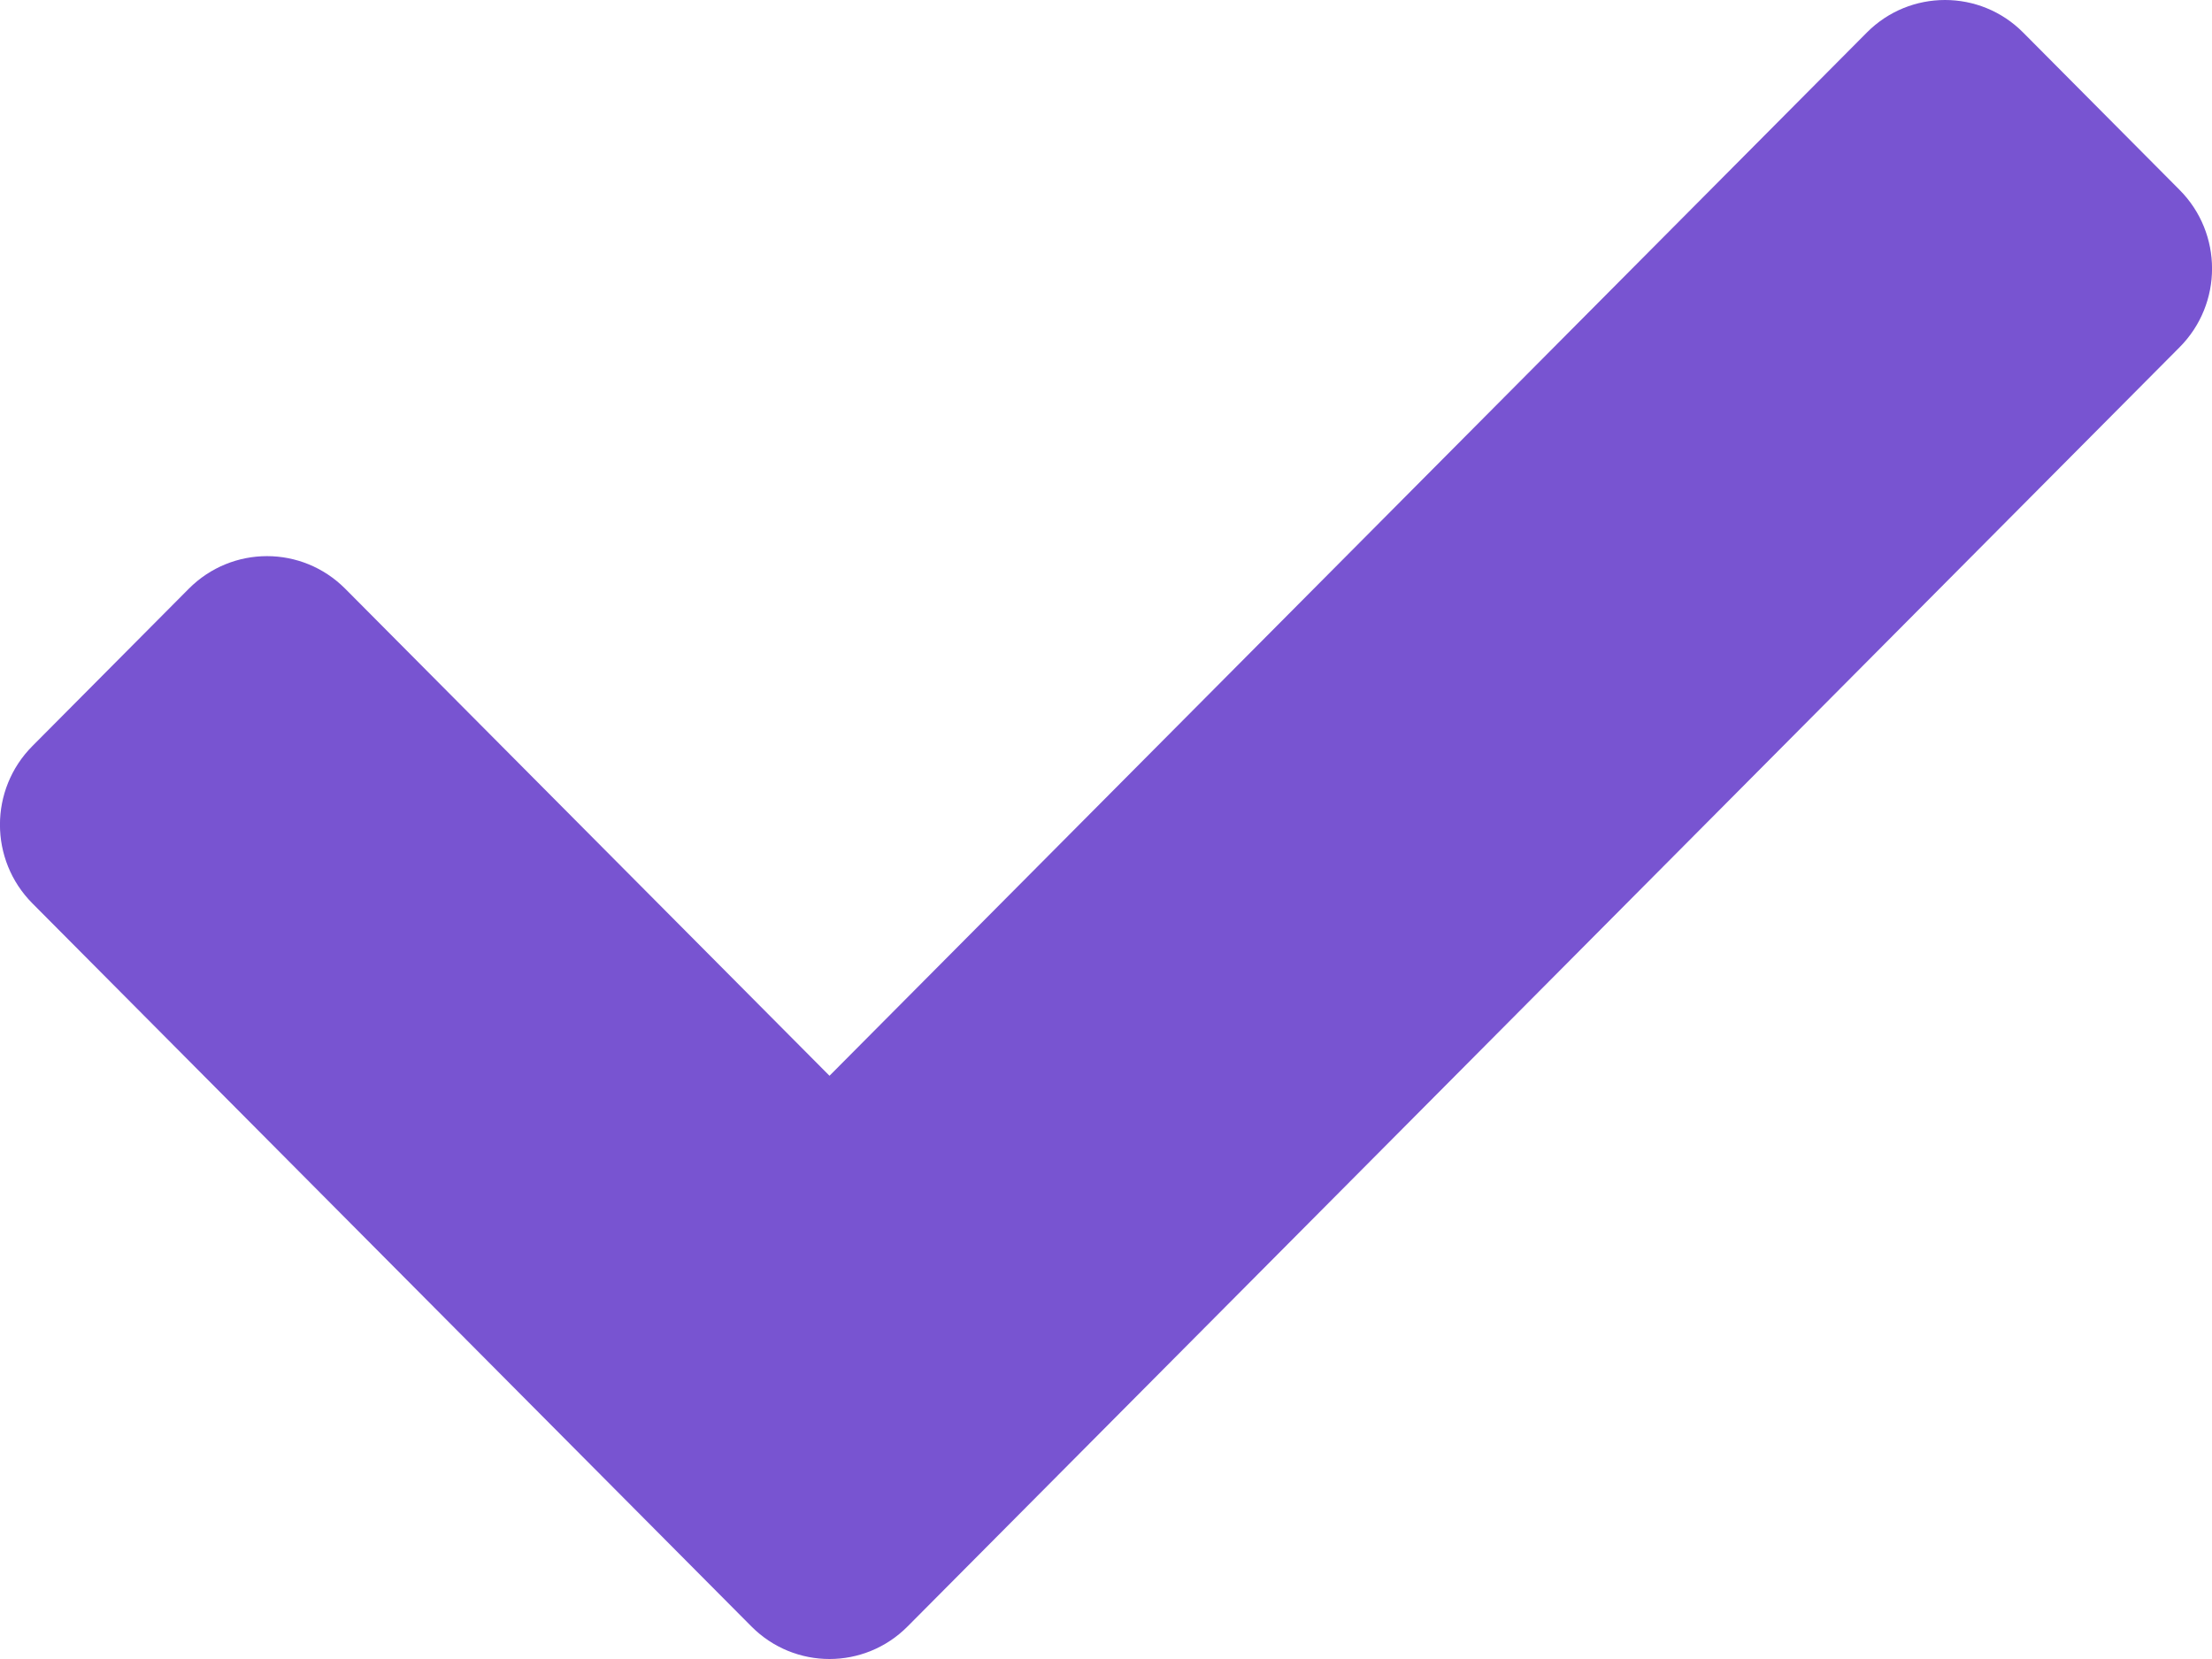
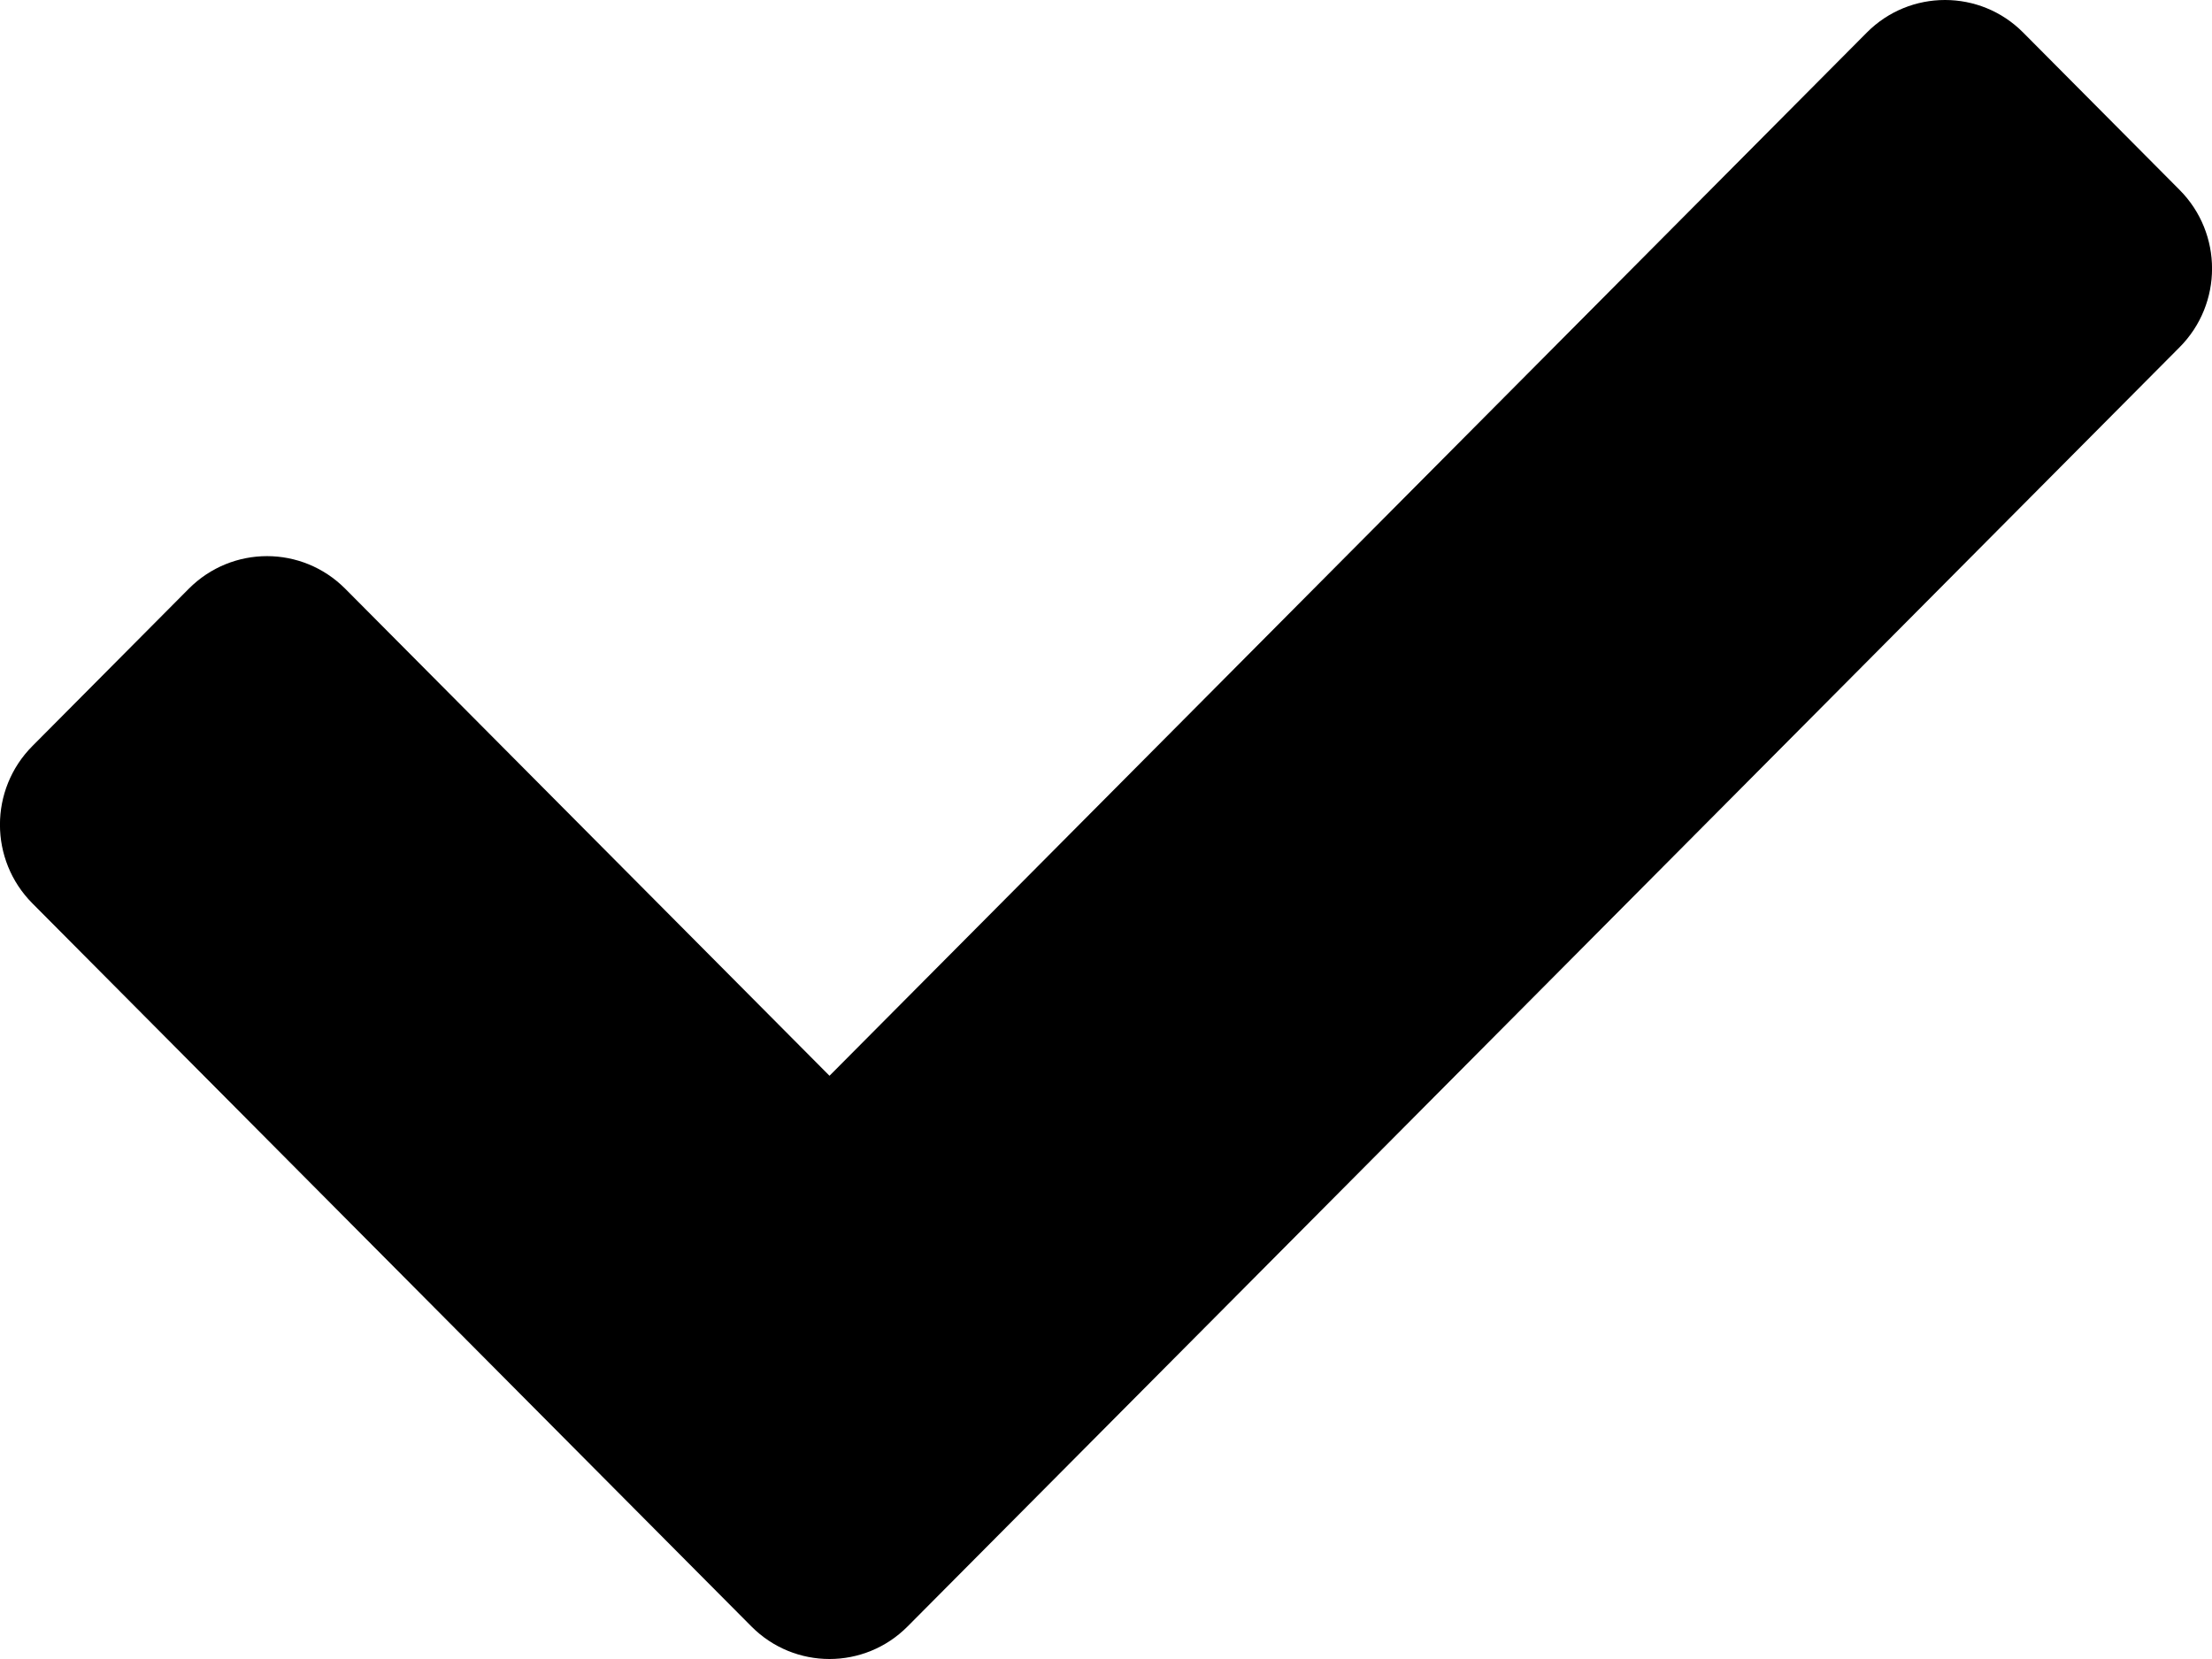
- <svg xmlns="http://www.w3.org/2000/svg" width="12" height="9" viewBox="0 0 12 9" fill="none">
-   <path d="M4.076 8.823L0.176 4.901C-0.059 4.665 -0.059 4.283 0.176 4.047L1.024 3.194C1.259 2.958 1.638 2.958 1.873 3.194L4.5 5.836L10.127 0.177C10.361 -0.059 10.742 -0.059 10.976 0.177L11.824 1.03C12.059 1.266 12.059 1.648 11.824 1.884L4.924 8.823C4.69 9.059 4.31 9.059 4.076 8.823Z" fill="#7854D1" />
+ <svg xmlns="http://www.w3.org/2000/svg" width="12" height="9" viewBox="0 0 12 9" fill="current">
+   <path d="M4.076 8.823L0.176 4.901C-0.059 4.665 -0.059 4.283 0.176 4.047L1.024 3.194C1.259 2.958 1.638 2.958 1.873 3.194L4.5 5.836L10.127 0.177C10.361 -0.059 10.742 -0.059 10.976 0.177L11.824 1.03C12.059 1.266 12.059 1.648 11.824 1.884L4.924 8.823C4.69 9.059 4.31 9.059 4.076 8.823Z" fill="current" />
</svg>
